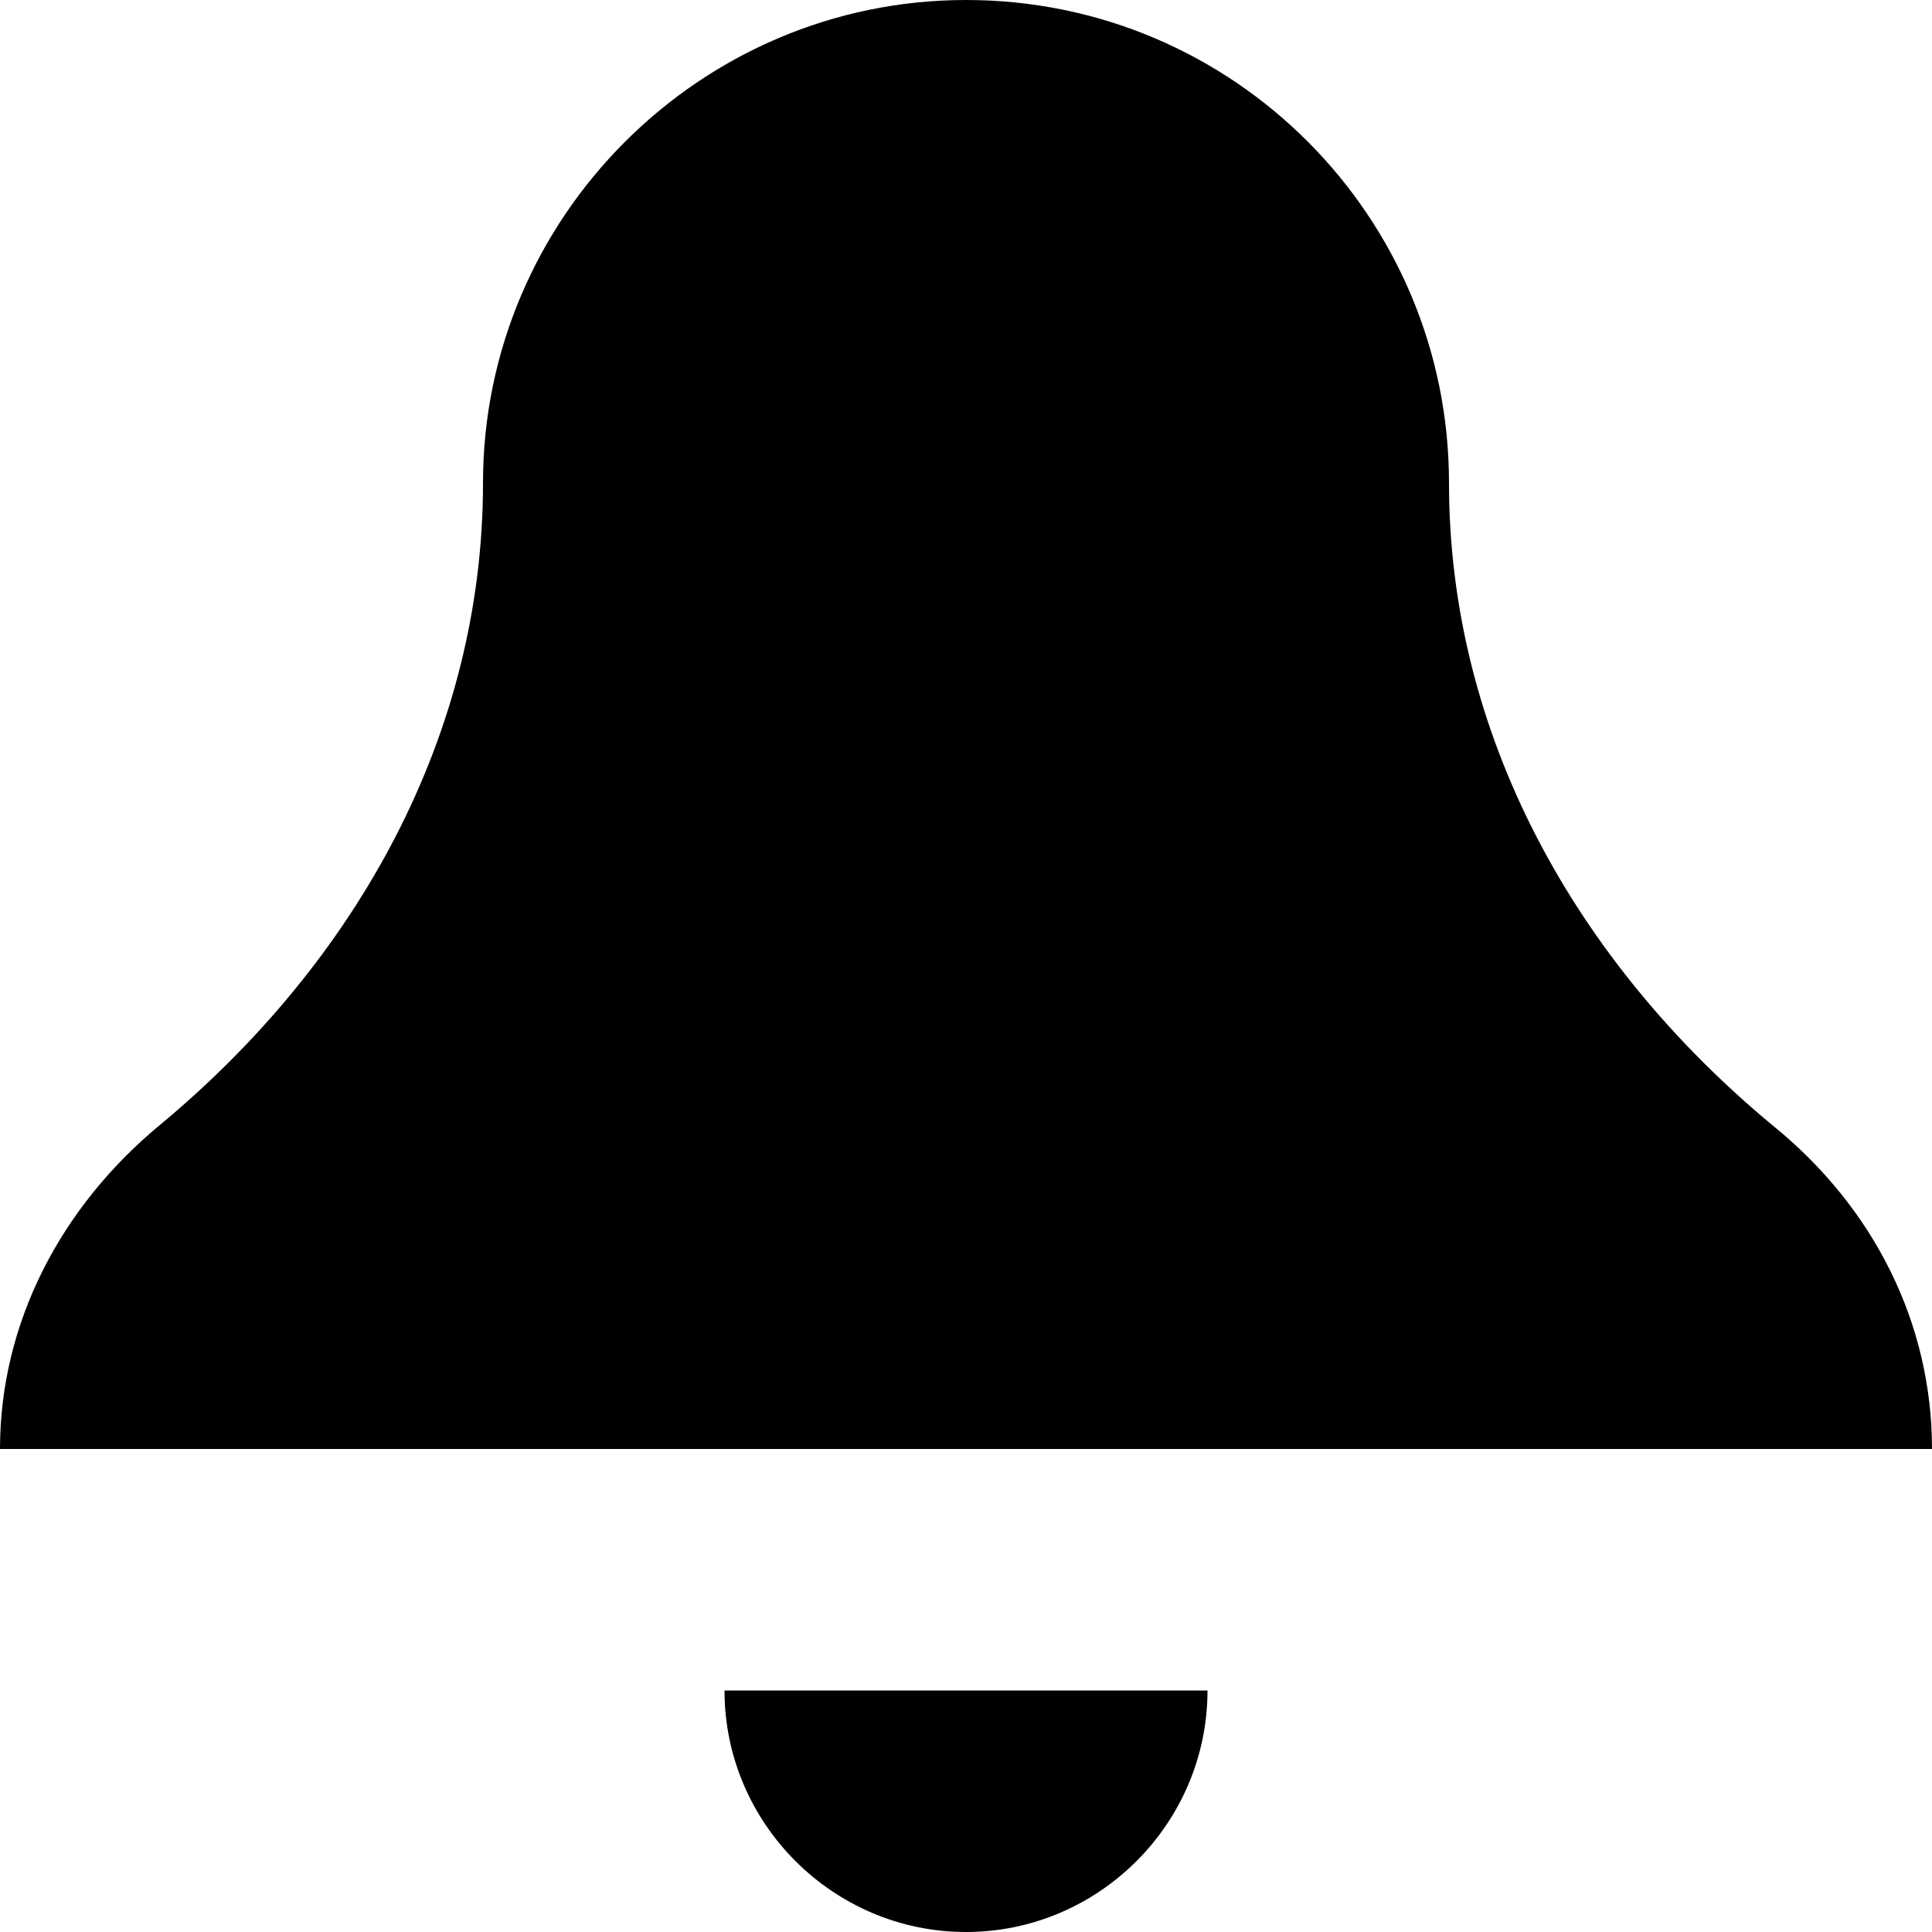
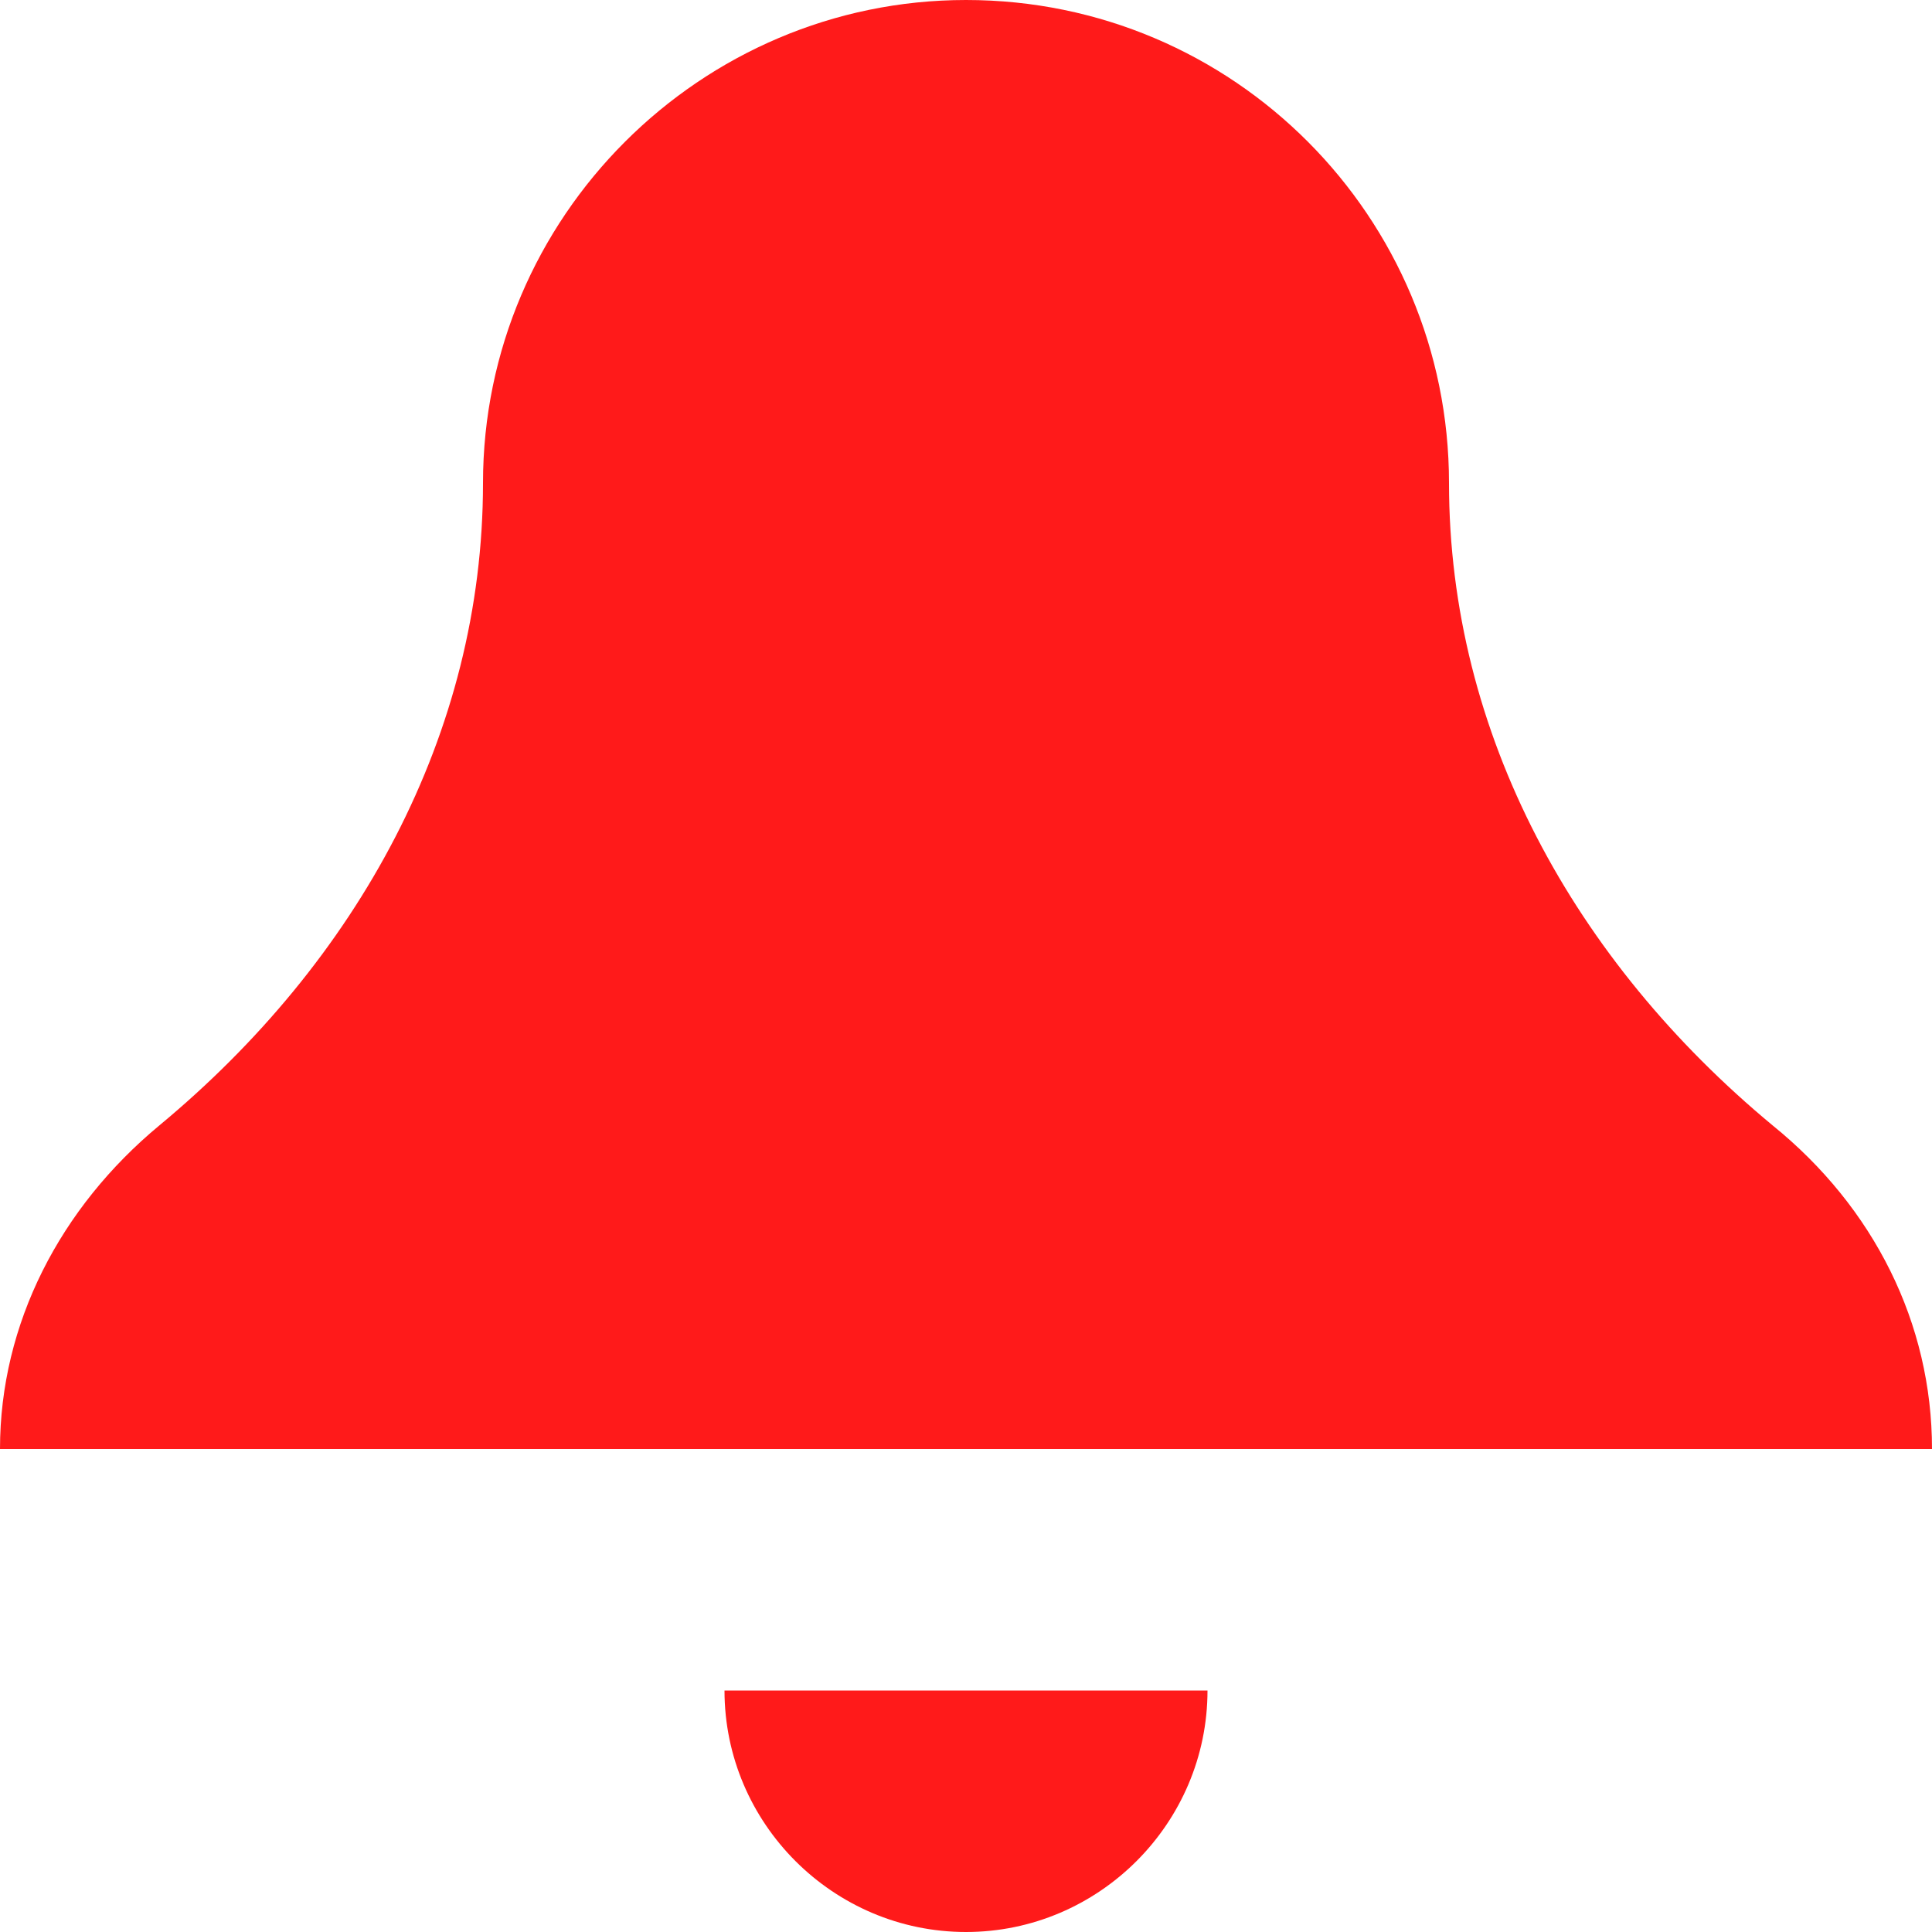
<svg xmlns="http://www.w3.org/2000/svg" width="8" height="8" viewBox="0 0 8 8">
-   <path d="M4 0c-1.1 0-2 .9-2 2 0 1.04-.52 1.98-1.34 2.66-.41.34-.66.82-.66 1.34h8c0-.52-.24-1-.66-1.34-.82-.68-1.34-1.62-1.34-2.66 0-1.1-.89-2-2-2zm-1 7c0 .55.45 1 1 1s1-.45 1-1h-2z" />
+   <path fill="#ff1a1a" d="M4 0c-1.1 0-2 .9-2 2 0 1.04-.52 1.98-1.34 2.66-.41.34-.66.82-.66 1.34h8c0-.52-.24-1-.66-1.34-.82-.68-1.34-1.62-1.34-2.66 0-1.1-.89-2-2-2zm-1 7c0 .55.45 1 1 1s1-.45 1-1h-2z" />
</svg>
